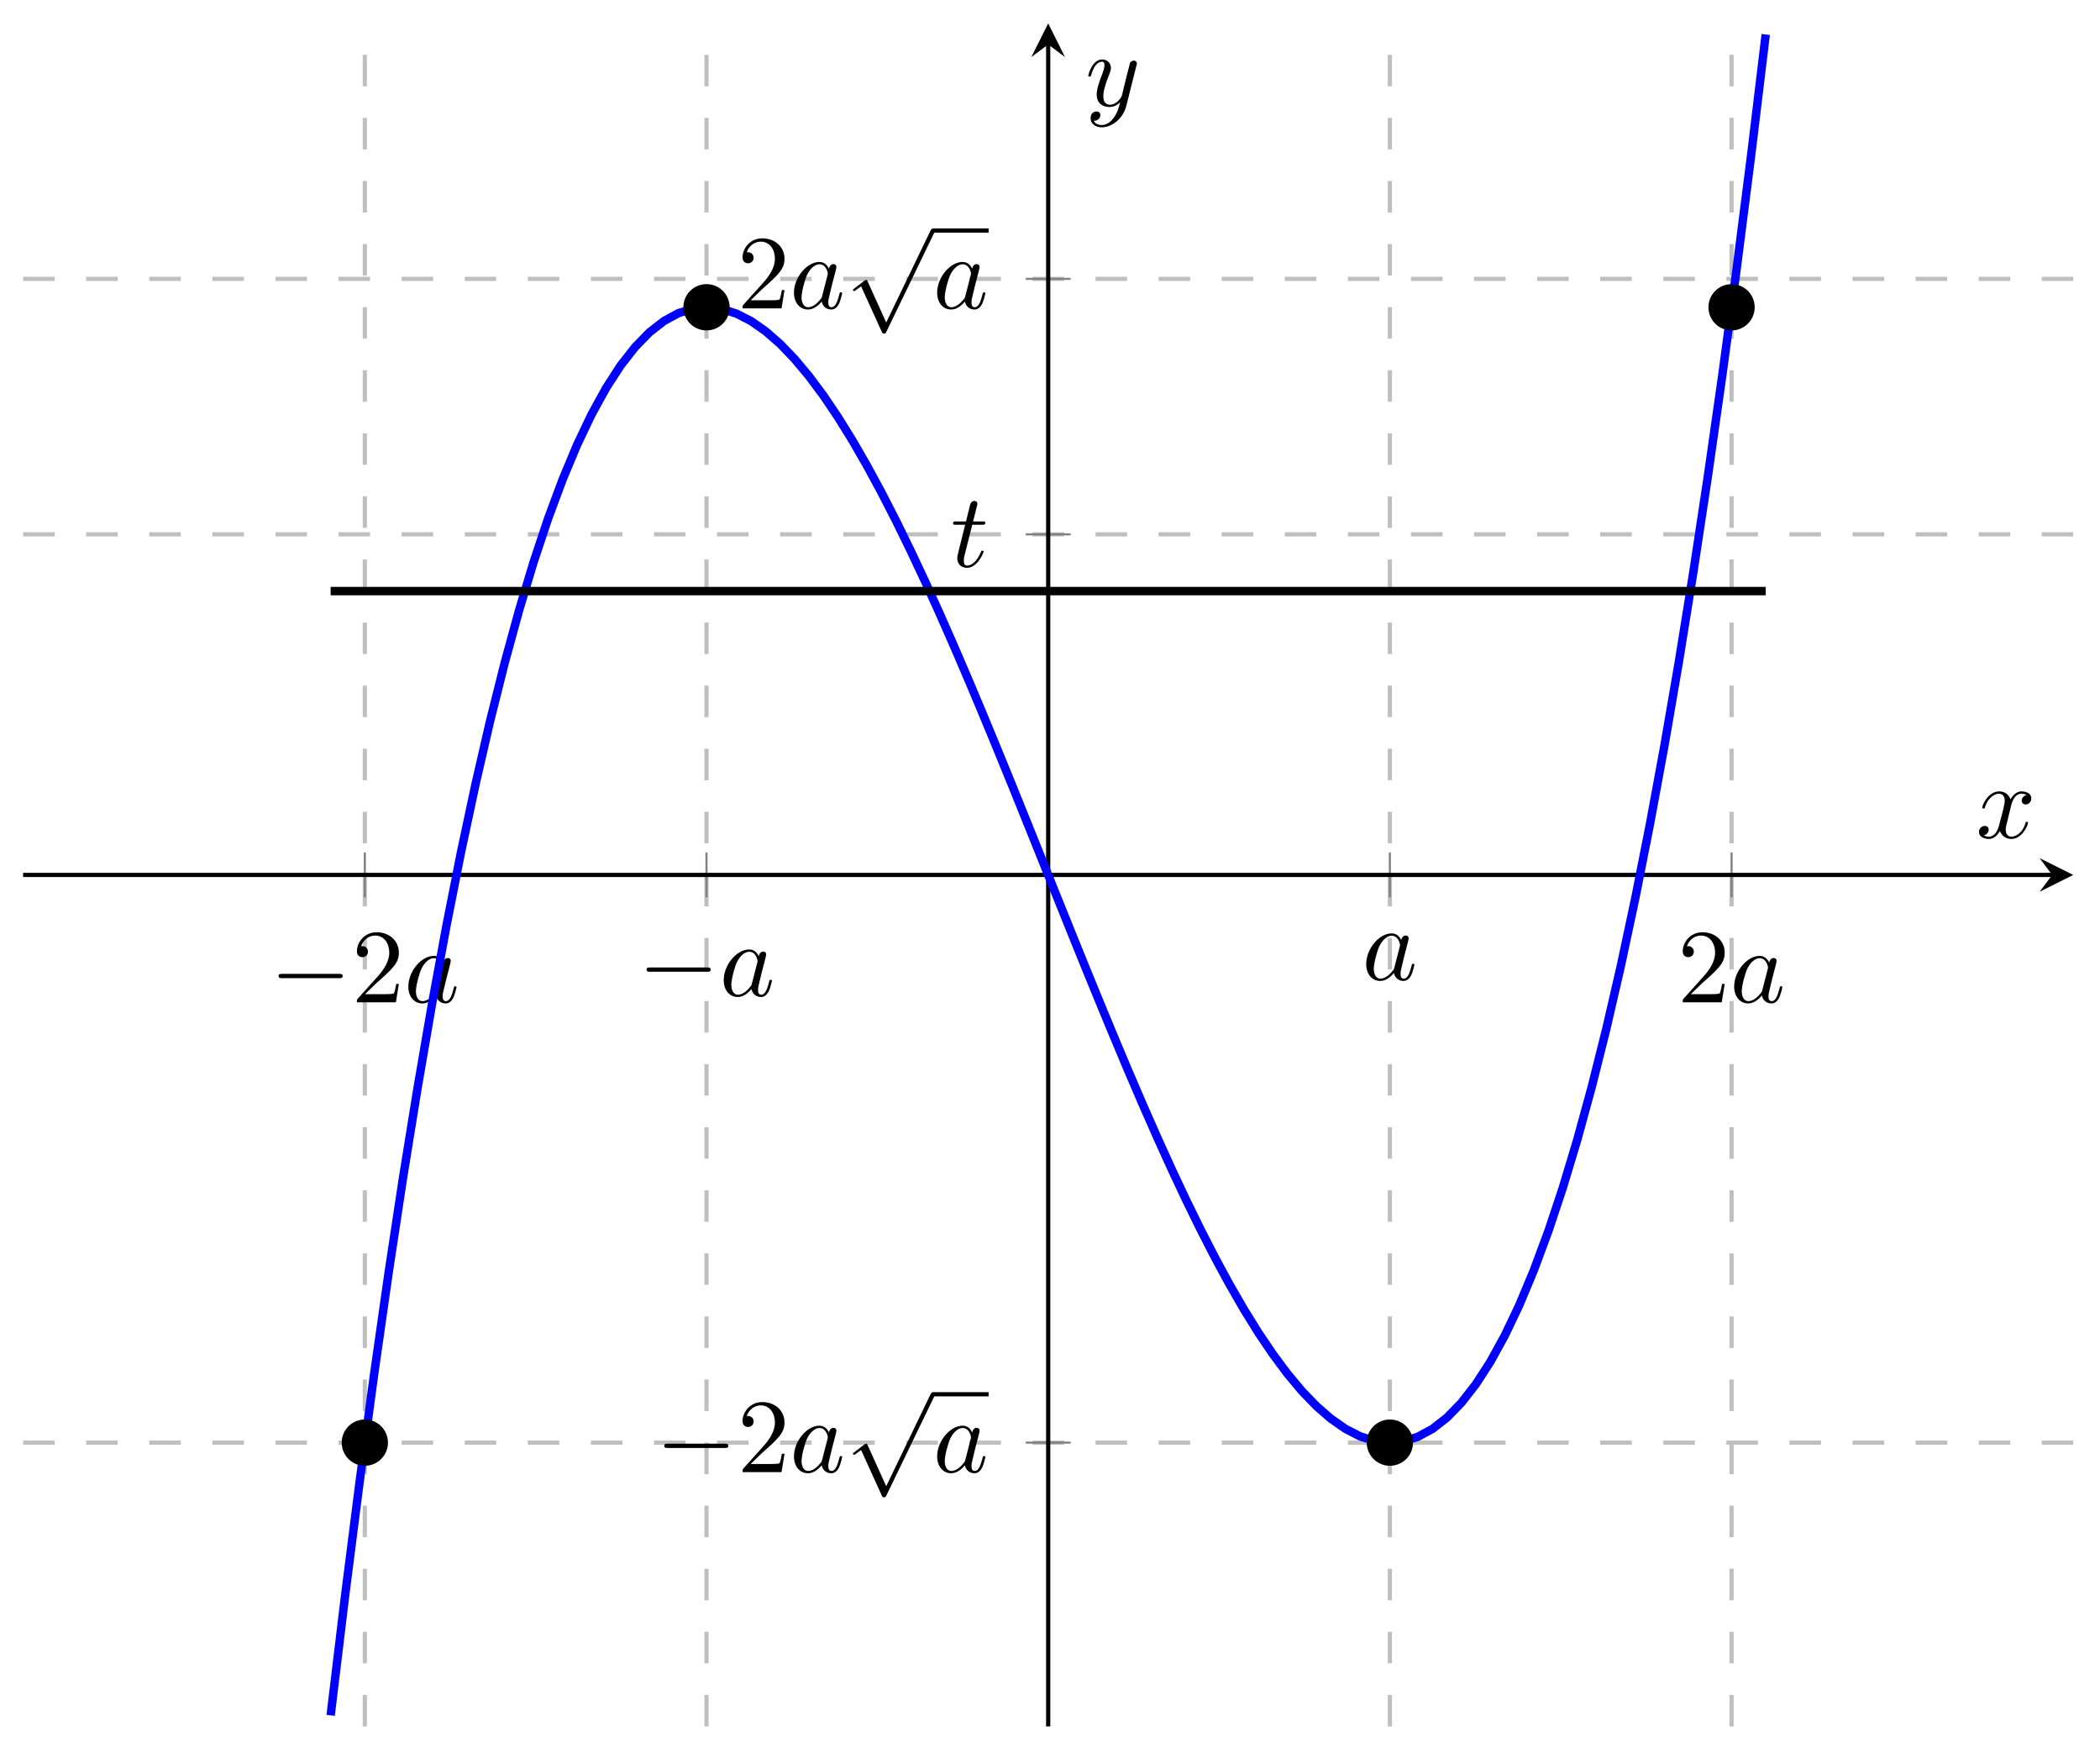
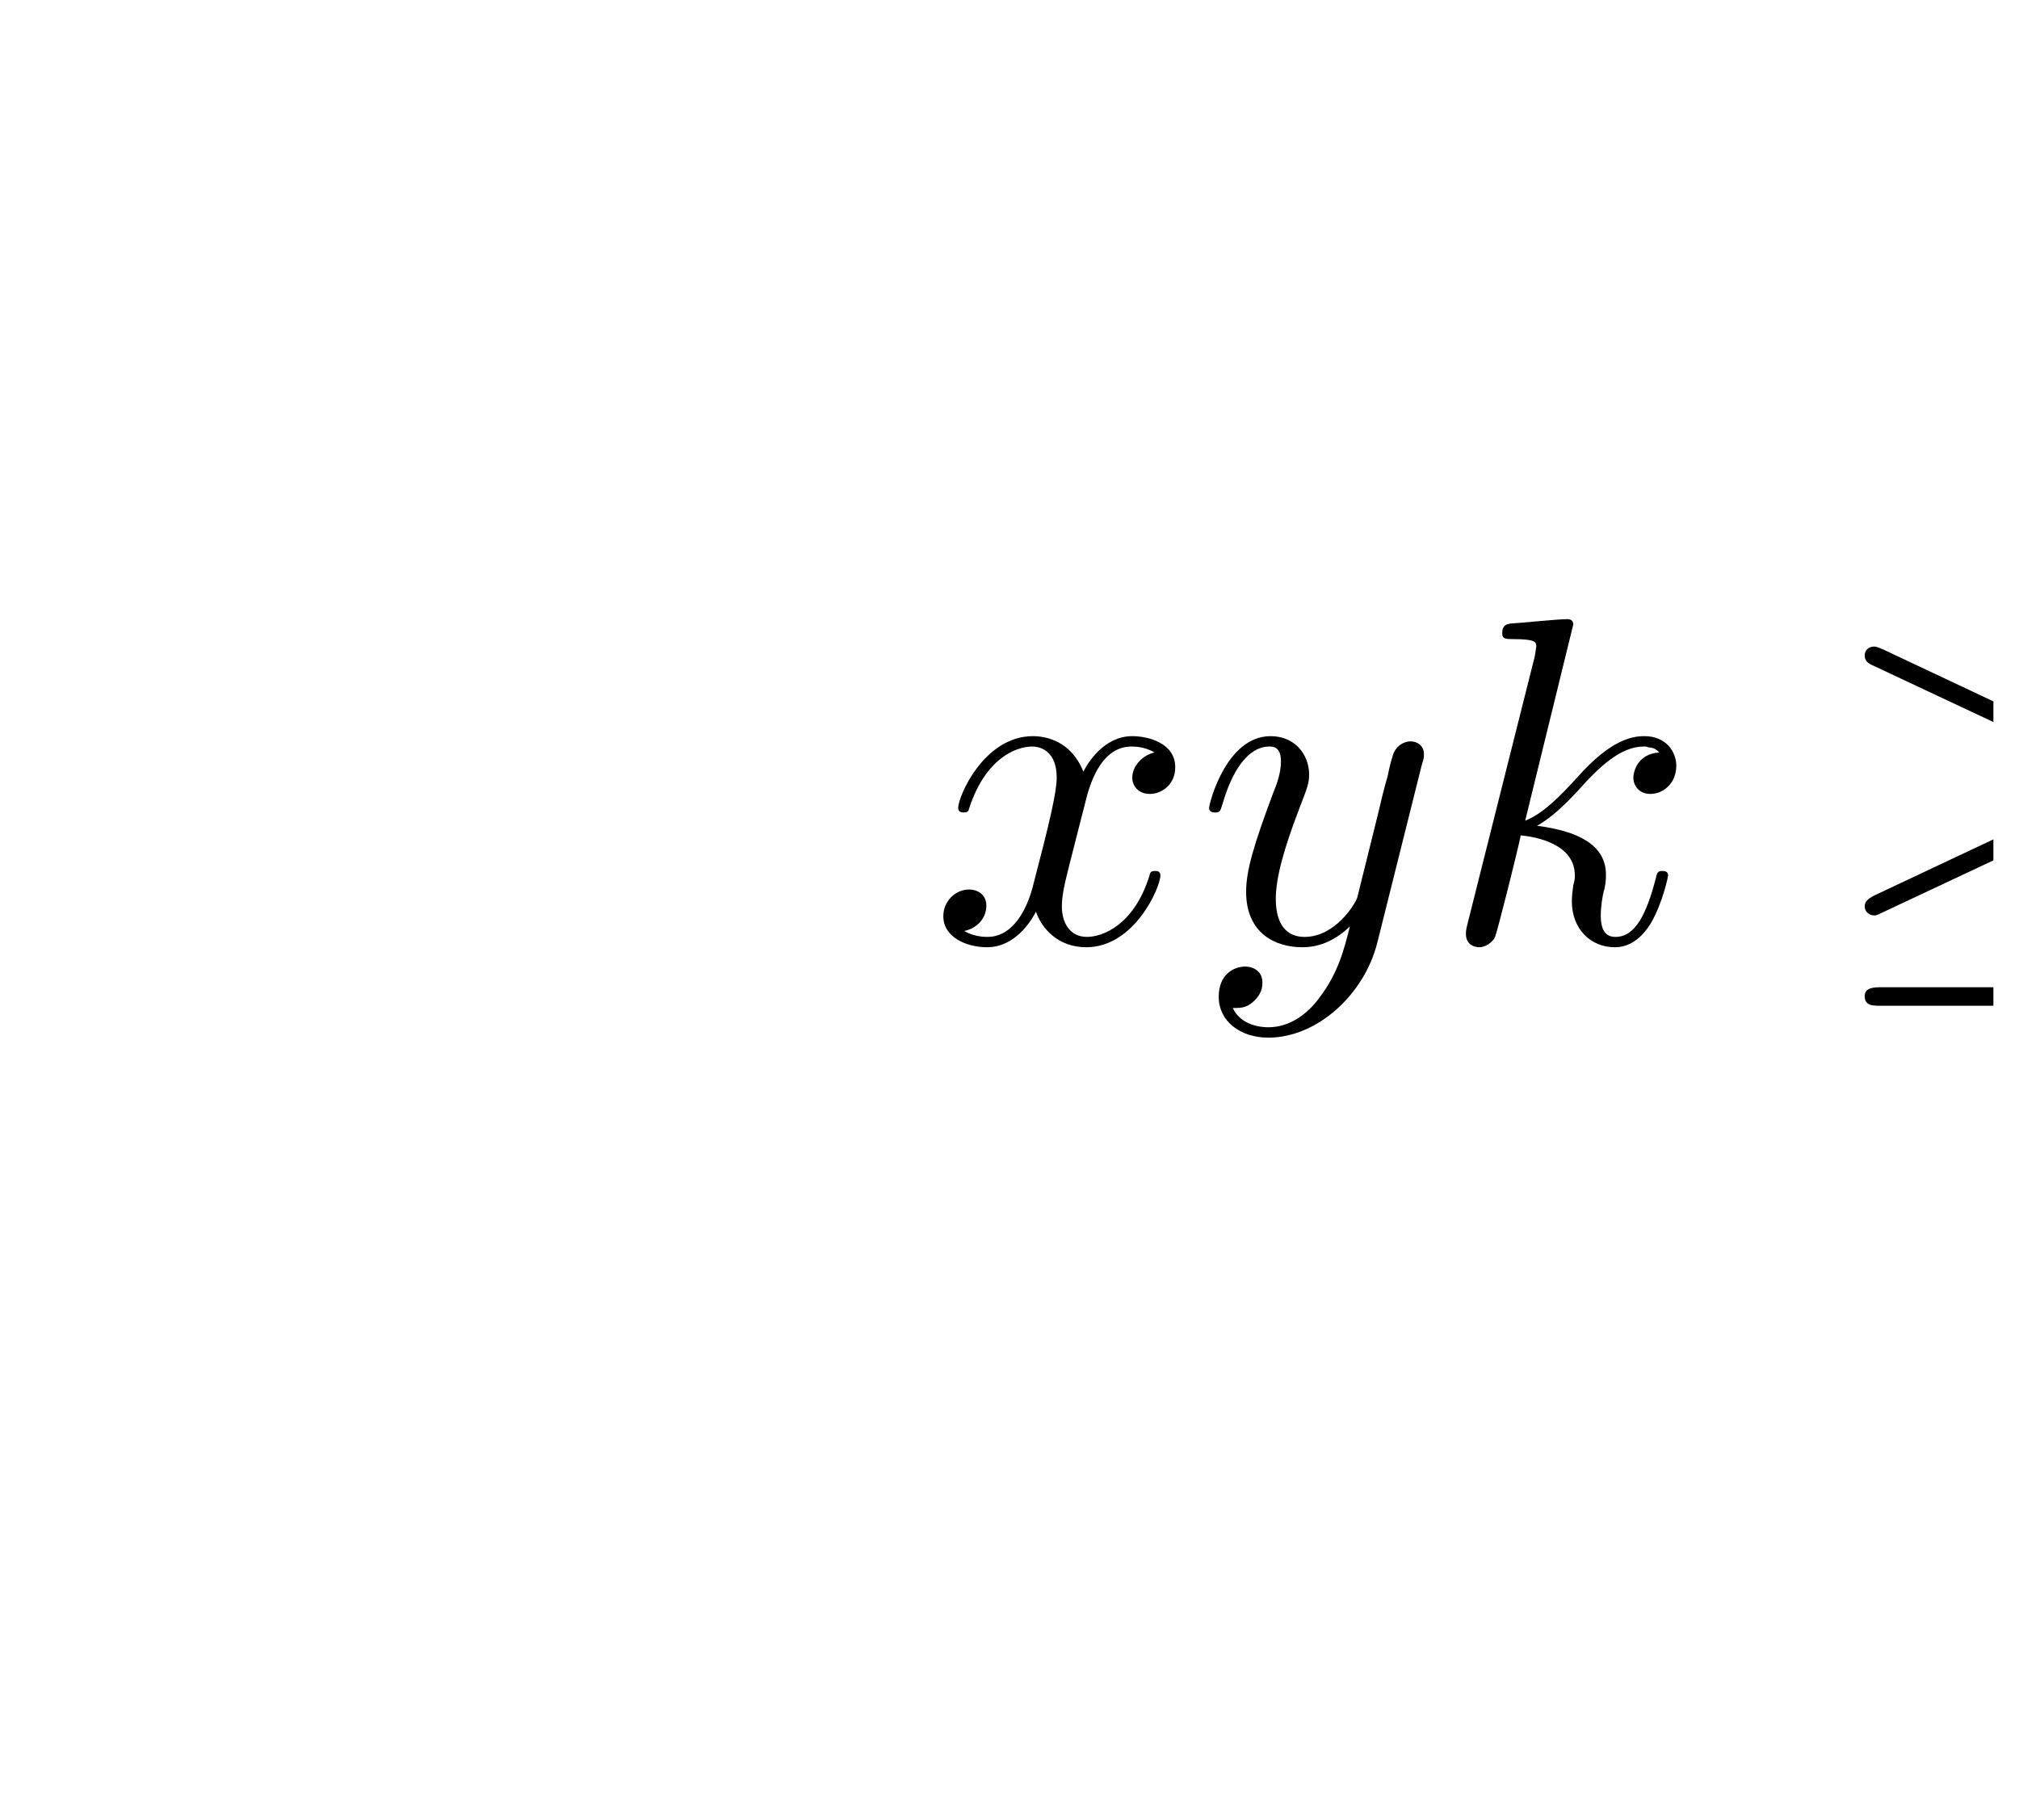
- <svg xmlns="http://www.w3.org/2000/svg" xmlns:xlink="http://www.w3.org/1999/xlink" width="198.653pt" height="165.772pt" viewBox="0 0 198.653 165.772">
+ <svg xmlns="http://www.w3.org/2000/svg" xmlns:xlink="http://www.w3.org/1999/xlink" width="42.583pt" height="38.388pt" viewBox="0 0 42.583 38.388">
  <defs>
    <g>
      <g id="glyph-0-0">
-         <path d="M 6.547 -2.281 C 6.719 -2.281 6.891 -2.281 6.891 -2.484 C 6.891 -2.688 6.719 -2.688 6.547 -2.688 L 1.172 -2.688 C 1 -2.688 0.828 -2.688 0.828 -2.484 C 0.828 -2.281 1 -2.281 1.172 -2.281 Z M 6.547 -2.281 " />
+         <path d="M 3.281 -2.969 C 3.344 -3.219 3.562 -4.125 4.25 -4.125 C 4.297 -4.125 4.531 -4.125 4.734 -4 C 4.469 -3.938 4.266 -3.703 4.266 -3.469 C 4.266 -3.312 4.375 -3.125 4.641 -3.125 C 4.859 -3.125 5.172 -3.297 5.172 -3.688 C 5.172 -4.203 4.594 -4.344 4.266 -4.344 C 3.688 -4.344 3.344 -3.812 3.234 -3.594 C 2.984 -4.234 2.453 -4.344 2.172 -4.344 C 1.141 -4.344 0.594 -3.078 0.594 -2.828 C 0.594 -2.734 0.688 -2.734 0.703 -2.734 C 0.781 -2.734 0.812 -2.75 0.828 -2.828 C 1.172 -3.875 1.812 -4.125 2.156 -4.125 C 2.328 -4.125 2.672 -4.031 2.672 -3.469 C 2.672 -3.156 2.516 -2.5 2.156 -1.125 C 1.984 -0.516 1.656 -0.109 1.219 -0.109 C 1.156 -0.109 0.938 -0.109 0.719 -0.234 C 0.969 -0.281 1.188 -0.484 1.188 -0.766 C 1.188 -1.031 0.969 -1.109 0.828 -1.109 C 0.531 -1.109 0.281 -0.859 0.281 -0.547 C 0.281 -0.094 0.781 0.109 1.203 0.109 C 1.859 0.109 2.203 -0.578 2.234 -0.641 C 2.359 -0.281 2.703 0.109 3.297 0.109 C 4.312 0.109 4.859 -1.156 4.859 -1.406 C 4.859 -1.5 4.781 -1.5 4.75 -1.5 C 4.656 -1.5 4.641 -1.469 4.625 -1.391 C 4.297 -0.344 3.625 -0.109 3.312 -0.109 C 2.938 -0.109 2.781 -0.422 2.781 -0.75 C 2.781 -0.969 2.828 -1.188 2.938 -1.625 Z M 3.281 -2.969 " />
      </g>
      <g id="glyph-0-1">
-         <path d="M 3.859 8.5 L 2.109 4.625 C 2.047 4.469 2 4.469 1.969 4.469 C 1.953 4.469 1.906 4.469 1.797 4.547 L 0.859 5.266 C 0.719 5.359 0.719 5.391 0.719 5.422 C 0.719 5.469 0.75 5.531 0.828 5.531 C 0.891 5.531 1.047 5.391 1.156 5.312 C 1.219 5.266 1.375 5.156 1.484 5.078 L 3.438 9.375 C 3.516 9.547 3.562 9.547 3.641 9.547 C 3.797 9.547 3.828 9.484 3.891 9.344 L 8.406 0 C 8.484 -0.141 8.484 -0.172 8.484 -0.203 C 8.484 -0.297 8.391 -0.391 8.281 -0.391 C 8.203 -0.391 8.125 -0.344 8.047 -0.188 Z M 3.859 8.5 " />
+         <path d="M 4.766 -3.734 C 4.812 -3.875 4.812 -3.891 4.812 -3.969 C 4.812 -4.141 4.672 -4.234 4.531 -4.234 C 4.422 -4.234 4.266 -4.172 4.188 -4.016 C 4.156 -3.969 4.078 -3.672 4.047 -3.5 C 3.969 -3.234 3.906 -2.969 3.844 -2.703 L 3.406 -0.938 C 3.359 -0.797 2.938 -0.109 2.297 -0.109 C 1.797 -0.109 1.688 -0.547 1.688 -0.906 C 1.688 -1.359 1.859 -1.969 2.188 -2.828 C 2.344 -3.234 2.391 -3.344 2.391 -3.531 C 2.391 -3.969 2.078 -4.344 1.578 -4.344 C 0.641 -4.344 0.281 -2.922 0.281 -2.828 C 0.281 -2.734 0.375 -2.734 0.406 -2.734 C 0.5 -2.734 0.516 -2.75 0.562 -2.906 C 0.828 -3.828 1.219 -4.125 1.547 -4.125 C 1.625 -4.125 1.797 -4.125 1.797 -3.812 C 1.797 -3.562 1.703 -3.312 1.625 -3.125 C 1.234 -2.078 1.062 -1.516 1.062 -1.062 C 1.062 -0.188 1.672 0.109 2.25 0.109 C 2.641 0.109 2.969 -0.062 3.25 -0.328 C 3.125 0.172 3 0.656 2.609 1.172 C 2.359 1.516 1.984 1.797 1.531 1.797 C 1.391 1.797 0.953 1.766 0.781 1.391 C 0.938 1.391 1.062 1.391 1.203 1.266 C 1.312 1.172 1.406 1.047 1.406 0.859 C 1.406 0.562 1.141 0.516 1.047 0.516 C 0.812 0.516 0.484 0.672 0.484 1.156 C 0.484 1.656 0.922 2.016 1.531 2.016 C 2.547 2.016 3.547 1.125 3.828 0.016 Z M 4.766 -3.734 " />
+       </g>
+       <g id="glyph-0-2">
+         <path d="M 2.812 -6.703 C 2.812 -6.719 2.812 -6.812 2.688 -6.812 C 2.469 -6.812 1.75 -6.734 1.484 -6.719 C 1.406 -6.703 1.312 -6.688 1.312 -6.516 C 1.312 -6.391 1.391 -6.391 1.547 -6.391 C 2.016 -6.391 2.031 -6.328 2.031 -6.234 L 2 -6.031 L 0.578 -0.375 C 0.547 -0.25 0.547 -0.219 0.547 -0.172 C 0.547 0.062 0.734 0.109 0.828 0.109 C 0.953 0.109 1.094 0.016 1.156 -0.094 C 1.203 -0.188 1.656 -2 1.703 -2.25 C 2.047 -2.219 2.844 -2.062 2.844 -1.406 C 2.844 -1.344 2.844 -1.312 2.812 -1.203 C 2.797 -1.094 2.781 -0.969 2.781 -0.859 C 2.781 -0.281 3.172 0.109 3.688 0.109 C 3.969 0.109 4.234 -0.047 4.453 -0.406 C 4.703 -0.844 4.812 -1.391 4.812 -1.406 C 4.812 -1.5 4.719 -1.5 4.688 -1.5 C 4.594 -1.5 4.578 -1.469 4.547 -1.328 C 4.359 -0.609 4.125 -0.109 3.703 -0.109 C 3.516 -0.109 3.391 -0.219 3.391 -0.562 C 3.391 -0.734 3.422 -0.969 3.469 -1.125 C 3.5 -1.281 3.5 -1.328 3.5 -1.422 C 3.5 -2.062 2.891 -2.344 2.047 -2.453 C 2.359 -2.625 2.672 -2.938 2.891 -3.172 C 3.359 -3.703 3.812 -4.125 4.297 -4.125 C 4.359 -4.125 4.359 -4.125 4.391 -4.109 C 4.5 -4.094 4.516 -4.094 4.594 -4.031 C 4.609 -4.016 4.609 -4.016 4.625 -4 C 4.156 -3.969 4.078 -3.578 4.078 -3.469 C 4.078 -3.312 4.188 -3.125 4.438 -3.125 C 4.703 -3.125 4.984 -3.344 4.984 -3.719 C 4.984 -4.016 4.766 -4.344 4.312 -4.344 C 4.047 -4.344 3.594 -4.266 2.891 -3.469 C 2.547 -3.094 2.172 -2.703 1.797 -2.562 Z M 2.812 -6.703 " />
      </g>
      <g id="glyph-1-0">
-         <path d="M 1.266 -0.766 L 2.312 -1.781 C 3.859 -3.156 4.469 -3.703 4.469 -4.688 C 4.469 -5.828 3.562 -6.625 2.359 -6.625 C 1.234 -6.625 0.5 -5.703 0.5 -4.812 C 0.5 -4.266 1 -4.266 1.031 -4.266 C 1.188 -4.266 1.547 -4.375 1.547 -4.797 C 1.547 -5.047 1.359 -5.312 1.016 -5.312 C 0.938 -5.312 0.922 -5.312 0.891 -5.297 C 1.109 -5.938 1.656 -6.312 2.219 -6.312 C 3.125 -6.312 3.562 -5.5 3.562 -4.688 C 3.562 -3.891 3.062 -3.109 2.516 -2.5 L 0.609 -0.375 C 0.5 -0.266 0.5 -0.234 0.5 0 L 4.188 0 L 4.469 -1.734 L 4.219 -1.734 C 4.156 -1.438 4.094 -1 4 -0.844 C 3.922 -0.766 3.266 -0.766 3.047 -0.766 Z M 1.266 -0.766 " />
-       </g>
-       <g id="glyph-2-0">
-         <path d="M 3.703 -3.75 C 3.531 -4.125 3.234 -4.391 2.797 -4.391 C 1.625 -4.391 0.391 -2.938 0.391 -1.484 C 0.391 -0.547 0.938 0.109 1.719 0.109 C 1.922 0.109 2.422 0.062 3.016 -0.641 C 3.094 -0.219 3.438 0.109 3.922 0.109 C 4.266 0.109 4.484 -0.125 4.656 -0.438 C 4.812 -0.797 4.953 -1.406 4.953 -1.422 C 4.953 -1.516 4.859 -1.516 4.828 -1.516 C 4.734 -1.516 4.719 -1.484 4.688 -1.344 C 4.516 -0.703 4.344 -0.109 3.938 -0.109 C 3.672 -0.109 3.641 -0.375 3.641 -0.562 C 3.641 -0.781 3.656 -0.859 3.766 -1.297 C 3.875 -1.719 3.891 -1.812 3.984 -2.203 L 4.344 -3.594 C 4.406 -3.859 4.406 -3.891 4.406 -3.922 C 4.406 -4.094 4.297 -4.188 4.125 -4.188 C 3.891 -4.188 3.734 -3.969 3.703 -3.75 Z M 3.062 -1.188 C 3.016 -1 3.016 -0.984 2.859 -0.812 C 2.422 -0.266 2.016 -0.109 1.734 -0.109 C 1.25 -0.109 1.109 -0.656 1.109 -1.047 C 1.109 -1.547 1.422 -2.766 1.656 -3.219 C 1.953 -3.812 2.406 -4.172 2.797 -4.172 C 3.453 -4.172 3.594 -3.359 3.594 -3.297 C 3.594 -3.234 3.562 -3.188 3.562 -3.125 Z M 3.062 -1.188 " />
-       </g>
-       <g id="glyph-2-1">
-         <path d="M 2.047 -3.969 L 2.984 -3.969 C 3.188 -3.969 3.281 -3.969 3.281 -4.172 C 3.281 -4.281 3.188 -4.281 3 -4.281 L 2.125 -4.281 C 2.484 -5.688 2.531 -5.891 2.531 -5.953 C 2.531 -6.125 2.422 -6.219 2.25 -6.219 C 2.219 -6.219 1.938 -6.219 1.844 -5.859 L 1.453 -4.281 L 0.531 -4.281 C 0.328 -4.281 0.234 -4.281 0.234 -4.094 C 0.234 -3.969 0.312 -3.969 0.5 -3.969 L 1.375 -3.969 C 0.672 -1.156 0.625 -0.984 0.625 -0.812 C 0.625 -0.266 1 0.109 1.547 0.109 C 2.547 0.109 3.125 -1.344 3.125 -1.422 C 3.125 -1.516 3.047 -1.516 3 -1.516 C 2.906 -1.516 2.906 -1.484 2.859 -1.375 C 2.422 -0.344 1.891 -0.109 1.562 -0.109 C 1.344 -0.109 1.25 -0.234 1.25 -0.562 C 1.25 -0.812 1.266 -0.875 1.312 -1.047 Z M 2.047 -3.969 " />
-       </g>
-       <g id="glyph-2-2">
-         <path d="M 3.312 -3 C 3.375 -3.266 3.609 -4.172 4.297 -4.172 C 4.359 -4.172 4.594 -4.172 4.797 -4.047 C 4.516 -4 4.328 -3.75 4.328 -3.516 C 4.328 -3.344 4.438 -3.156 4.703 -3.156 C 4.922 -3.156 5.234 -3.344 5.234 -3.734 C 5.234 -4.25 4.656 -4.391 4.312 -4.391 C 3.734 -4.391 3.391 -3.859 3.266 -3.641 C 3.016 -4.297 2.484 -4.391 2.203 -4.391 C 1.156 -4.391 0.594 -3.109 0.594 -2.859 C 0.594 -2.766 0.703 -2.766 0.719 -2.766 C 0.797 -2.766 0.828 -2.781 0.844 -2.875 C 1.188 -3.922 1.844 -4.172 2.172 -4.172 C 2.359 -4.172 2.719 -4.078 2.719 -3.516 C 2.719 -3.203 2.547 -2.531 2.172 -1.141 C 2.016 -0.531 1.672 -0.109 1.234 -0.109 C 1.172 -0.109 0.938 -0.109 0.734 -0.234 C 0.984 -0.281 1.203 -0.5 1.203 -0.781 C 1.203 -1.047 0.984 -1.125 0.828 -1.125 C 0.531 -1.125 0.281 -0.859 0.281 -0.547 C 0.281 -0.094 0.781 0.109 1.219 0.109 C 1.875 0.109 2.234 -0.594 2.266 -0.641 C 2.391 -0.281 2.75 0.109 3.344 0.109 C 4.359 0.109 4.922 -1.172 4.922 -1.422 C 4.922 -1.516 4.844 -1.516 4.812 -1.516 C 4.719 -1.516 4.703 -1.484 4.688 -1.406 C 4.359 -0.344 3.672 -0.109 3.359 -0.109 C 2.969 -0.109 2.812 -0.422 2.812 -0.766 C 2.812 -0.984 2.875 -1.203 2.984 -1.641 Z M 3.312 -3 " />
-       </g>
-       <g id="glyph-2-3">
-         <path d="M 4.828 -3.781 C 4.875 -3.922 4.875 -3.938 4.875 -4.016 C 4.875 -4.188 4.734 -4.281 4.578 -4.281 C 4.484 -4.281 4.328 -4.219 4.234 -4.078 C 4.219 -4.031 4.141 -3.719 4.094 -3.531 C 4.031 -3.281 3.953 -3.016 3.891 -2.75 L 3.453 -0.953 C 3.406 -0.812 2.984 -0.109 2.328 -0.109 C 1.812 -0.109 1.703 -0.547 1.703 -0.922 C 1.703 -1.375 1.875 -1.984 2.219 -2.859 C 2.375 -3.266 2.422 -3.375 2.422 -3.578 C 2.422 -4.031 2.094 -4.391 1.594 -4.391 C 0.656 -4.391 0.281 -2.953 0.281 -2.859 C 0.281 -2.766 0.391 -2.766 0.406 -2.766 C 0.5 -2.766 0.516 -2.781 0.562 -2.938 C 0.828 -3.875 1.234 -4.172 1.562 -4.172 C 1.656 -4.172 1.812 -4.172 1.812 -3.859 C 1.812 -3.609 1.719 -3.344 1.656 -3.156 C 1.25 -2.109 1.078 -1.547 1.078 -1.078 C 1.078 -0.188 1.703 0.109 2.281 0.109 C 2.672 0.109 3.016 -0.062 3.297 -0.344 C 3.156 0.172 3.047 0.672 2.641 1.188 C 2.391 1.531 2 1.812 1.547 1.812 C 1.406 1.812 0.969 1.781 0.797 1.406 C 0.953 1.406 1.078 1.406 1.219 1.281 C 1.328 1.188 1.422 1.062 1.422 0.875 C 1.422 0.562 1.156 0.531 1.047 0.531 C 0.828 0.531 0.5 0.688 0.5 1.172 C 0.5 1.672 0.938 2.031 1.547 2.031 C 2.578 2.031 3.594 1.141 3.875 0.016 Z M 4.828 -3.781 " />
+         <path d="M 6.609 -3.172 C 6.75 -3.234 6.812 -3.312 6.812 -3.391 C 6.812 -3.5 6.766 -3.547 6.609 -3.625 L 1.203 -6.172 C 1.062 -6.234 1.031 -6.234 1.016 -6.234 C 0.891 -6.234 0.812 -6.156 0.812 -6.047 C 0.812 -5.922 0.891 -5.875 1 -5.828 L 6.156 -3.406 L 1.016 -0.984 C 0.828 -0.891 0.812 -0.812 0.812 -0.75 C 0.812 -0.641 0.906 -0.562 1.016 -0.562 C 1.047 -0.562 1.062 -0.562 1.188 -0.625 Z M 6.469 1.344 C 6.641 1.344 6.812 1.344 6.812 1.141 C 6.812 0.953 6.609 0.953 6.453 0.953 L 1.172 0.953 C 1.016 0.953 0.812 0.953 0.812 1.141 C 0.812 1.344 0.984 1.344 1.156 1.344 Z M 6.469 1.344 " />
      </g>
    </g>
    <clipPath id="clip-0">
-       <path clip-rule="nonzero" d="M 20 0.031 L 179 0.031 L 179 165.512 L 20 165.512 Z M 20 0.031 " />
+       <path clip-rule="nonzero" d="M 39 13 L 42.043 13 L 42.043 22 L 39 22 Z M 39 13 " />
    </clipPath>
  </defs>
-   <path fill="none" stroke-width="0.399" stroke-linecap="butt" stroke-linejoin="miter" stroke="rgb(75%, 75%, 75%)" stroke-opacity="1" stroke-dasharray="2.989 2.989" stroke-miterlimit="10" d="M 32.38 0.001 L 32.38 161.392 M 64.757 0.001 L 64.757 161.392 M 129.514 0.001 L 129.514 161.392 M 161.895 0.001 L 161.895 161.392 " transform="matrix(0.998256, 0, 0, -0.998256, 2.188178, 163.3255)" />
-   <path fill="none" stroke-width="0.399" stroke-linecap="butt" stroke-linejoin="miter" stroke="rgb(75%, 75%, 75%)" stroke-opacity="1" stroke-dasharray="2.989 2.989" stroke-miterlimit="10" d="M -0.001 26.9 L 194.272 26.9 M -0.001 112.972 L 194.272 112.972 M -0.001 137.182 L 194.272 137.182 " transform="matrix(0.998256, 0, 0, -0.998256, 2.188178, 163.3255)" />
-   <path fill="none" stroke-width="0.199" stroke-linecap="butt" stroke-linejoin="miter" stroke="rgb(50%, 50%, 50%)" stroke-opacity="1" stroke-miterlimit="10" d="M 32.38 78.568 L 32.38 82.821 M 64.757 78.568 L 64.757 82.821 M 129.514 78.568 L 129.514 82.821 M 161.895 78.568 L 161.895 82.821 " transform="matrix(0.998256, 0, 0, -0.998256, 2.188178, 163.3255)" />
-   <path fill="none" stroke-width="0.199" stroke-linecap="butt" stroke-linejoin="miter" stroke="rgb(50%, 50%, 50%)" stroke-opacity="1" stroke-miterlimit="10" d="M 95.009 26.9 L 99.262 26.9 M 95.009 112.972 L 99.262 112.972 M 95.009 137.182 L 99.262 137.182 " transform="matrix(0.998256, 0, 0, -0.998256, 2.188178, 163.3255)" />
-   <path fill="none" stroke-width="0.399" stroke-linecap="butt" stroke-linejoin="miter" stroke="rgb(0%, 0%, 0%)" stroke-opacity="1" stroke-miterlimit="10" d="M -0.001 80.697 L 192.28 80.697 " transform="matrix(0.998256, 0, 0, -0.998256, 2.188178, 163.3255)" />
-   <path fill-rule="nonzero" fill="rgb(0%, 0%, 0%)" fill-opacity="1" d="M 196.121 82.77 L 192.938 81.18 L 194.133 82.77 L 192.938 84.363 " />
-   <path fill="none" stroke-width="0.399" stroke-linecap="butt" stroke-linejoin="miter" stroke="rgb(0%, 0%, 0%)" stroke-opacity="1" stroke-miterlimit="10" d="M 97.137 0.001 L 97.137 159.396 " transform="matrix(0.998256, 0, 0, -0.998256, 2.188178, 163.3255)" />
-   <path fill-rule="nonzero" fill="rgb(0%, 0%, 0%)" fill-opacity="1" d="M 99.156 2.215 L 97.562 5.398 L 99.156 4.207 L 100.746 5.398 " />
  <g fill="rgb(0%, 0%, 0%)" fill-opacity="1">
-     <use xlink:href="#glyph-0-0" x="25.527" y="94.817" />
+     <use xlink:href="#glyph-0-0" x="19.615" y="19.873" />
+     <use xlink:href="#glyph-0-1" x="25.22" y="19.873" />
  </g>
  <g fill="rgb(0%, 0%, 0%)" fill-opacity="1">
-     <use xlink:href="#glyph-1-0" x="33.263" y="94.817" />
-   </g>
-   <g fill="rgb(0%, 0%, 0%)" fill-opacity="1">
-     <use xlink:href="#glyph-2-0" x="38.235" y="94.817" />
-   </g>
-   <g fill="rgb(0%, 0%, 0%)" fill-opacity="1">
-     <use xlink:href="#glyph-0-0" x="60.336" y="94.209" />
-   </g>
-   <g fill="rgb(0%, 0%, 0%)" fill-opacity="1">
-     <use xlink:href="#glyph-2-0" x="68.071" y="94.209" />
-   </g>
-   <g fill="rgb(0%, 0%, 0%)" fill-opacity="1">
-     <use xlink:href="#glyph-2-0" x="128.847" y="92.69" />
-   </g>
-   <g fill="rgb(0%, 0%, 0%)" fill-opacity="1">
-     <use xlink:href="#glyph-1-0" x="158.682" y="94.817" />
-   </g>
-   <g fill="rgb(0%, 0%, 0%)" fill-opacity="1">
-     <use xlink:href="#glyph-2-0" x="163.655" y="94.817" />
-   </g>
-   <g fill="rgb(0%, 0%, 0%)" fill-opacity="1">
-     <use xlink:href="#glyph-0-0" x="62.008" y="139.262" />
-   </g>
-   <g fill="rgb(0%, 0%, 0%)" fill-opacity="1">
-     <use xlink:href="#glyph-1-0" x="69.743" y="139.262" />
-   </g>
-   <g fill="rgb(0%, 0%, 0%)" fill-opacity="1">
-     <use xlink:href="#glyph-2-0" x="74.715" y="139.262" />
-   </g>
-   <g fill="rgb(0%, 0%, 0%)" fill-opacity="1">
-     <use xlink:href="#glyph-0-1" x="79.973" y="132.099" />
-   </g>
-   <path fill="none" stroke-width="0.398" stroke-linecap="butt" stroke-linejoin="miter" stroke="rgb(0%, 0%, 0%)" stroke-opacity="1" stroke-miterlimit="10" d="M 0.001 0.001 L 5.268 0.001 " transform="matrix(0.998256, 0, 0, -0.998256, 88.26083, 131.8994)" />
-   <g fill="rgb(0%, 0%, 0%)" fill-opacity="1">
-     <use xlink:href="#glyph-2-0" x="88.261" y="139.262" />
-   </g>
-   <g fill="rgb(0%, 0%, 0%)" fill-opacity="1">
-     <use xlink:href="#glyph-2-1" x="89.926" y="53.609" />
-   </g>
-   <g fill="rgb(0%, 0%, 0%)" fill-opacity="1">
-     <use xlink:href="#glyph-1-0" x="69.743" y="29.172" />
-   </g>
-   <g fill="rgb(0%, 0%, 0%)" fill-opacity="1">
-     <use xlink:href="#glyph-2-0" x="74.715" y="29.172" />
-   </g>
-   <g fill="rgb(0%, 0%, 0%)" fill-opacity="1">
-     <use xlink:href="#glyph-0-1" x="79.973" y="22.009" />
-   </g>
-   <path fill="none" stroke-width="0.398" stroke-linecap="butt" stroke-linejoin="miter" stroke="rgb(0%, 0%, 0%)" stroke-opacity="1" stroke-miterlimit="10" d="M 0.001 0.001 L 5.268 0.001 " transform="matrix(0.998256, 0, 0, -0.998256, 88.26083, 21.80969)" />
-   <g fill="rgb(0%, 0%, 0%)" fill-opacity="1">
-     <use xlink:href="#glyph-2-0" x="88.261" y="29.172" />
+     <use xlink:href="#glyph-0-2" x="30.371" y="19.873" />
  </g>
  <g clip-path="url(#clip-0)">
-     <path fill="none" stroke-width="0.797" stroke-linecap="butt" stroke-linejoin="miter" stroke="rgb(0%, 0%, 100%)" stroke-opacity="1" stroke-miterlimit="10" d="M 29.14 1.05 L 30.513 12.421 L 31.887 23.194 L 33.26 33.38 L 34.634 42.998 L 36.007 52.049 L 37.385 60.556 L 38.758 68.527 L 40.132 75.974 L 41.505 82.908 L 42.879 89.341 L 44.252 95.292 L 45.626 100.767 L 46.999 105.779 L 48.373 110.342 L 49.746 114.466 L 51.12 118.164 L 52.493 121.451 L 53.867 124.339 L 55.24 126.836 L 56.614 128.961 L 57.987 130.717 L 59.361 132.126 L 60.734 133.194 L 62.108 133.938 L 63.481 134.364 L 64.855 134.494 L 66.228 134.329 L 67.602 133.887 L 68.979 133.183 L 70.352 132.224 L 71.726 131.027 L 73.099 129.598 L 74.473 127.955 L 75.846 126.112 L 77.22 124.073 L 78.593 121.858 L 79.967 119.475 L 81.34 116.94 L 82.714 114.263 L 84.087 111.457 L 85.461 108.534 L 86.834 105.506 L 88.208 102.383 L 89.581 99.182 L 90.955 95.915 L 92.328 92.589 L 93.702 89.223 L 95.075 85.823 L 96.449 82.407 L 97.822 78.983 L 99.196 75.567 L 100.569 72.17 L 101.947 68.801 L 103.32 65.479 L 104.694 62.207 L 106.067 59.007 L 107.441 55.888 L 108.814 52.859 L 110.188 49.932 L 111.561 47.126 L 112.935 44.45 L 114.308 41.914 L 115.682 39.531 L 117.055 37.316 L 118.428 35.282 L 119.802 33.435 L 121.175 31.791 L 122.549 30.367 L 123.922 29.169 L 125.296 28.211 L 126.669 27.502 L 128.043 27.064 L 129.416 26.9 L 130.79 27.025 L 132.163 27.451 L 133.541 28.195 L 134.914 29.263 L 136.288 30.672 L 137.661 32.433 L 139.035 34.554 L 140.408 37.05 L 141.782 39.938 L 143.155 43.225 L 144.529 46.927 L 145.902 51.051 L 147.276 55.614 L 148.649 60.627 L 150.023 66.101 L 151.396 72.049 L 152.77 78.486 L 154.143 85.42 L 155.517 92.866 L 156.89 100.833 L 158.264 109.34 L 159.637 118.395 L 161.011 128.01 L 162.384 138.199 L 163.758 148.972 L 165.131 160.343 " transform="matrix(0.998256, 0, 0, -0.998256, 2.188178, 163.3255)" />
-   </g>
-   <path fill="none" stroke-width="0.797" stroke-linecap="butt" stroke-linejoin="miter" stroke="rgb(0%, 0%, 0%)" stroke-opacity="1" stroke-miterlimit="10" d="M 29.14 107.595 L 165.131 107.595 " transform="matrix(0.998256, 0, 0, -0.998256, 2.188178, 163.3255)" />
-   <path fill-rule="nonzero" fill="rgb(0%, 0%, 0%)" fill-opacity="1" stroke-width="0.399" stroke-linecap="butt" stroke-linejoin="miter" stroke="rgb(0%, 0%, 0%)" stroke-opacity="1" stroke-miterlimit="10" d="M 131.51 26.9 C 131.51 27.999 130.618 28.891 129.514 28.891 C 128.415 28.891 127.522 27.999 127.522 26.9 C 127.522 25.796 128.415 24.904 129.514 24.904 C 130.618 24.904 131.51 25.796 131.51 26.9 Z M 131.51 26.9 " transform="matrix(0.998256, 0, 0, -0.998256, 2.188178, 163.3255)" />
-   <path fill-rule="nonzero" fill="rgb(0%, 0%, 0%)" fill-opacity="1" stroke-width="0.399" stroke-linecap="butt" stroke-linejoin="miter" stroke="rgb(0%, 0%, 0%)" stroke-opacity="1" stroke-miterlimit="10" d="M 66.752 134.494 C 66.752 135.593 65.86 136.485 64.757 136.485 C 63.657 136.485 62.765 135.593 62.765 134.494 C 62.765 133.39 63.657 132.498 64.757 132.498 C 65.86 132.498 66.752 133.39 66.752 134.494 Z M 66.752 134.494 " transform="matrix(0.998256, 0, 0, -0.998256, 2.188178, 163.3255)" />
-   <path fill-rule="nonzero" fill="rgb(0%, 0%, 0%)" fill-opacity="1" stroke-width="0.399" stroke-linecap="butt" stroke-linejoin="miter" stroke="rgb(0%, 0%, 0%)" stroke-opacity="1" stroke-miterlimit="10" d="M 163.887 134.494 C 163.887 135.593 162.994 136.485 161.895 136.485 C 160.795 136.485 159.903 135.593 159.903 134.494 C 159.903 133.39 160.795 132.498 161.895 132.498 C 162.994 132.498 163.887 133.39 163.887 134.494 Z M 163.887 134.494 " transform="matrix(0.998256, 0, 0, -0.998256, 2.188178, 163.3255)" />
-   <path fill-rule="nonzero" fill="rgb(0%, 0%, 0%)" fill-opacity="1" stroke-width="0.399" stroke-linecap="butt" stroke-linejoin="miter" stroke="rgb(0%, 0%, 0%)" stroke-opacity="1" stroke-miterlimit="10" d="M 34.372 26.9 C 34.372 27.999 33.48 28.891 32.38 28.891 C 31.28 28.891 30.388 27.999 30.388 26.9 C 30.388 25.796 31.28 24.904 32.38 24.904 C 33.48 24.904 34.372 25.796 34.372 26.9 Z M 34.372 26.9 " transform="matrix(0.998256, 0, 0, -0.998256, 2.188178, 163.3255)" />
-   <g fill="rgb(0%, 0%, 0%)" fill-opacity="1">
-     <use xlink:href="#glyph-2-2" x="186.921" y="79.258" />
-   </g>
-   <g fill="rgb(0%, 0%, 0%)" fill-opacity="1">
-     <use xlink:href="#glyph-2-3" x="102.667" y="10.014" />
+     <g fill="rgb(0%, 0%, 0%)" fill-opacity="1">
+       <use xlink:href="#glyph-1-0" x="38.517" y="19.873" />
+     </g>
  </g>
</svg>
